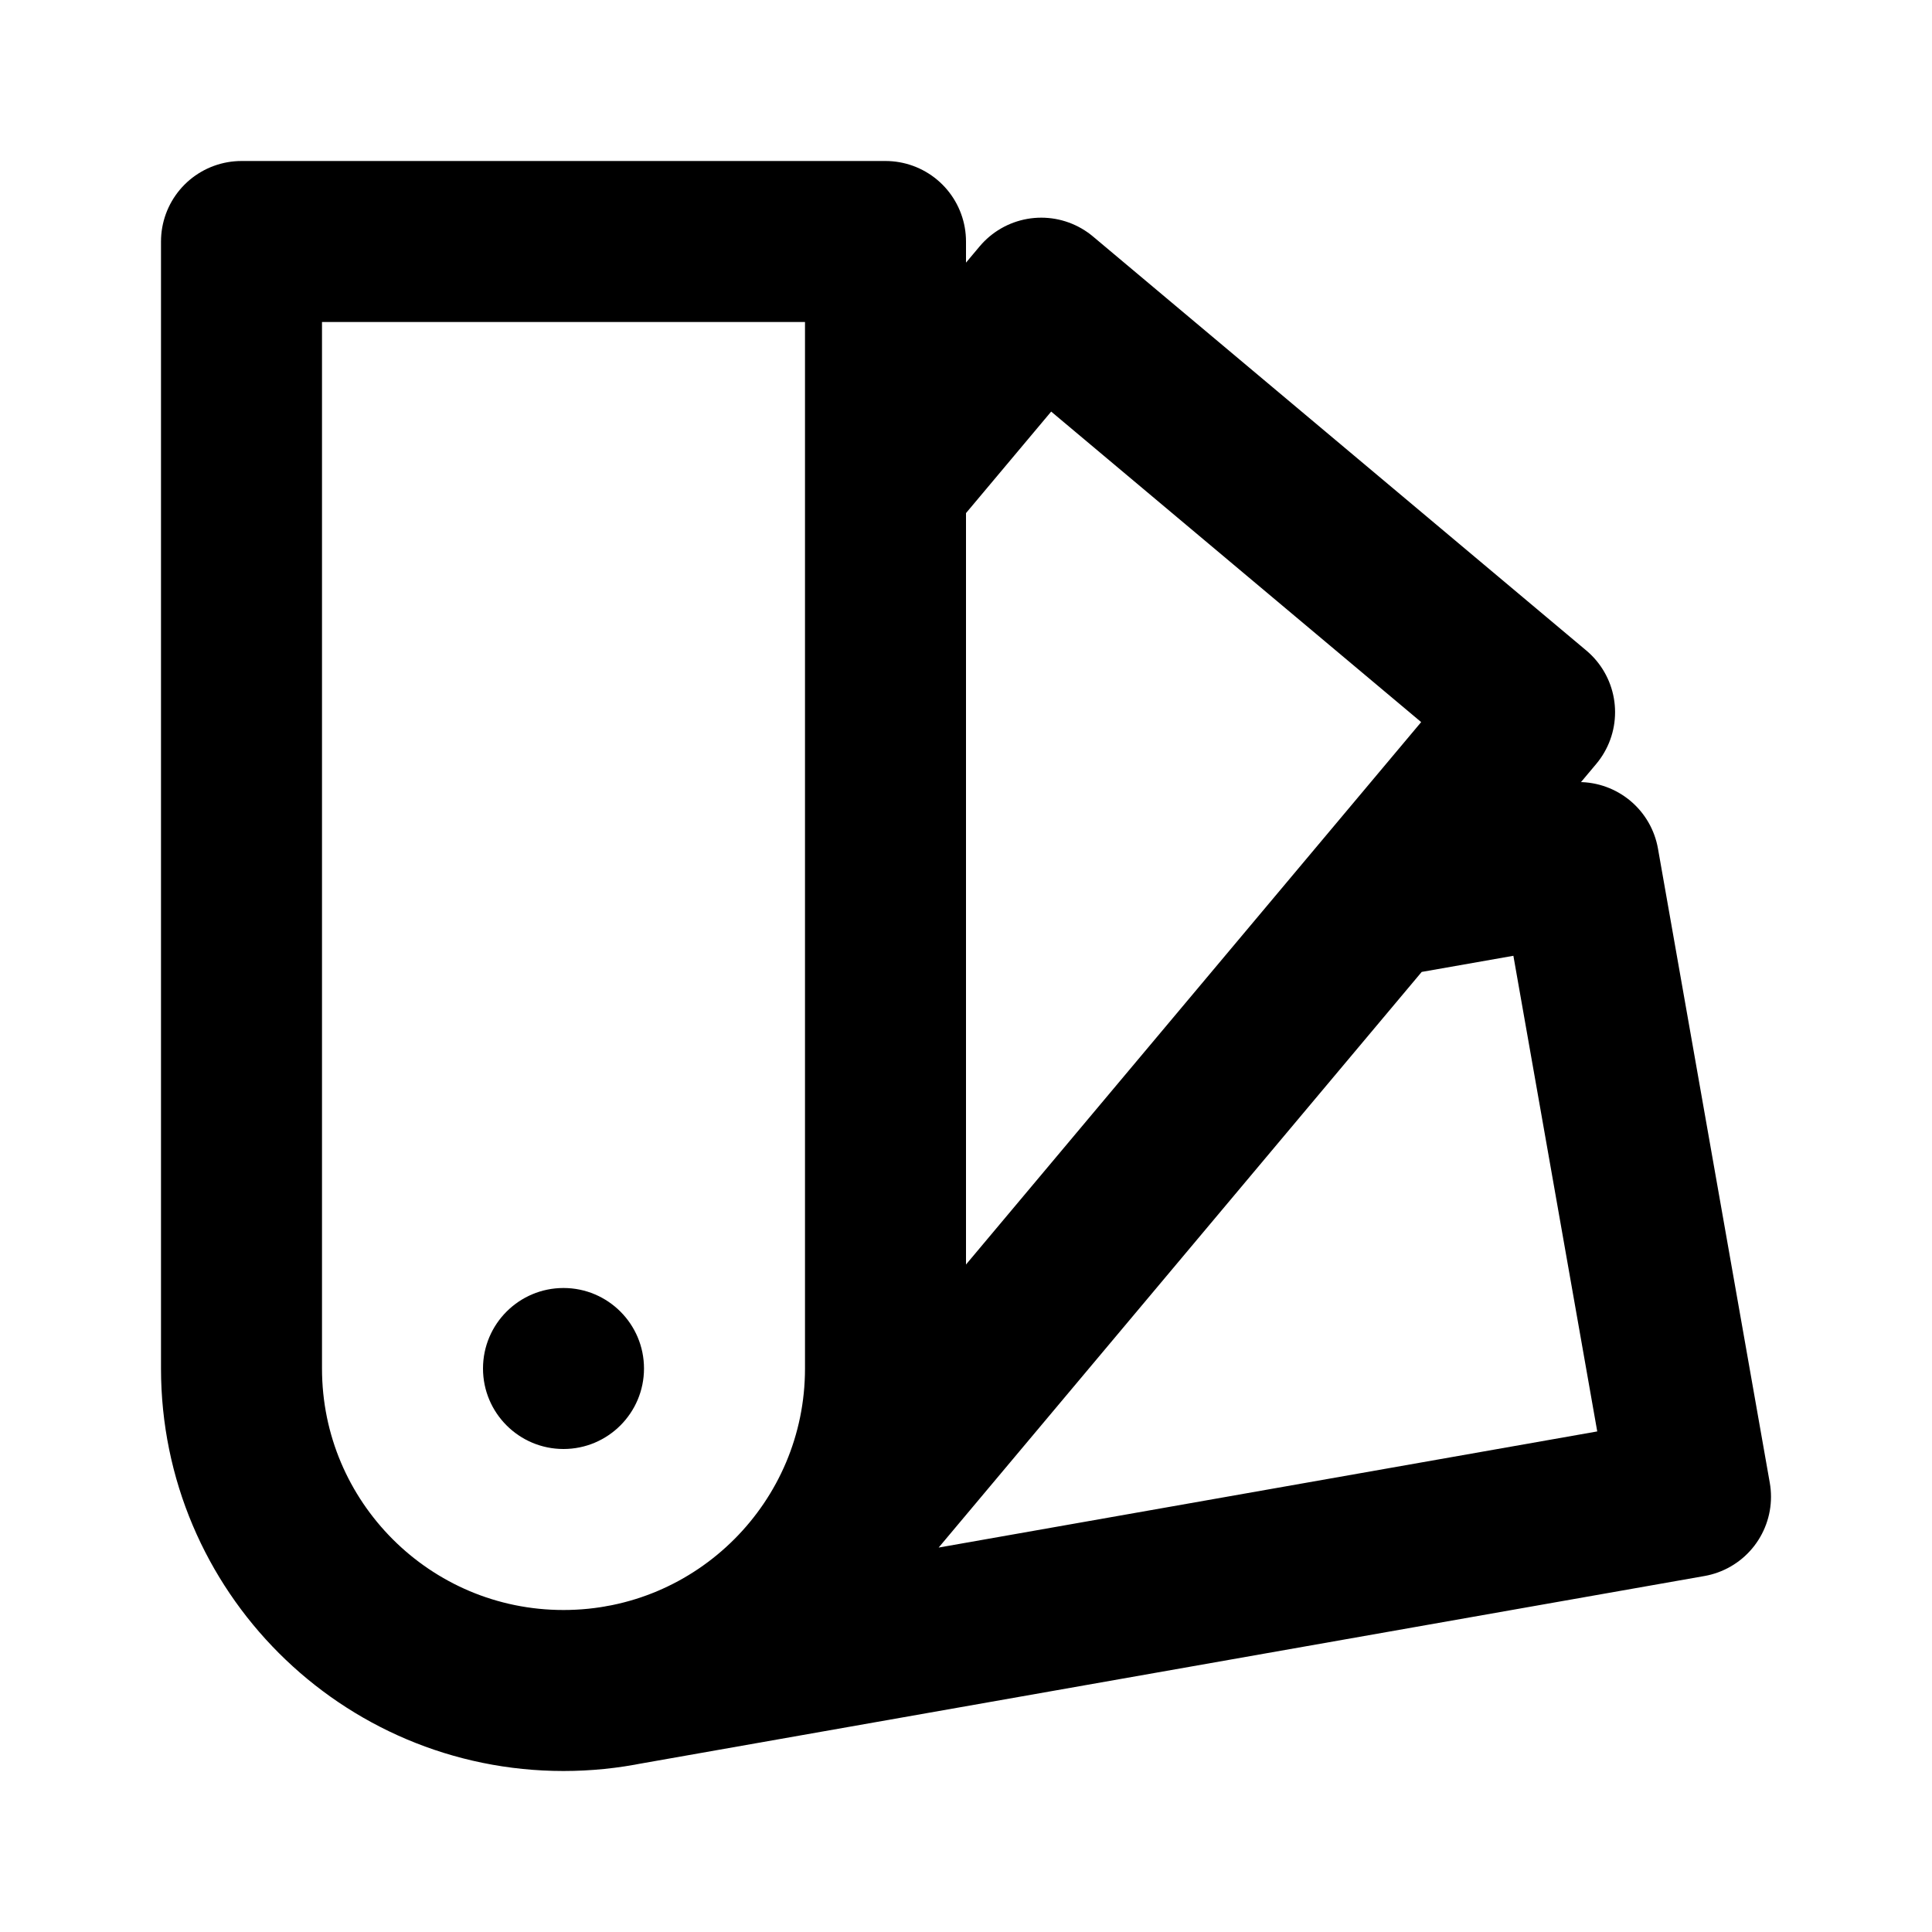
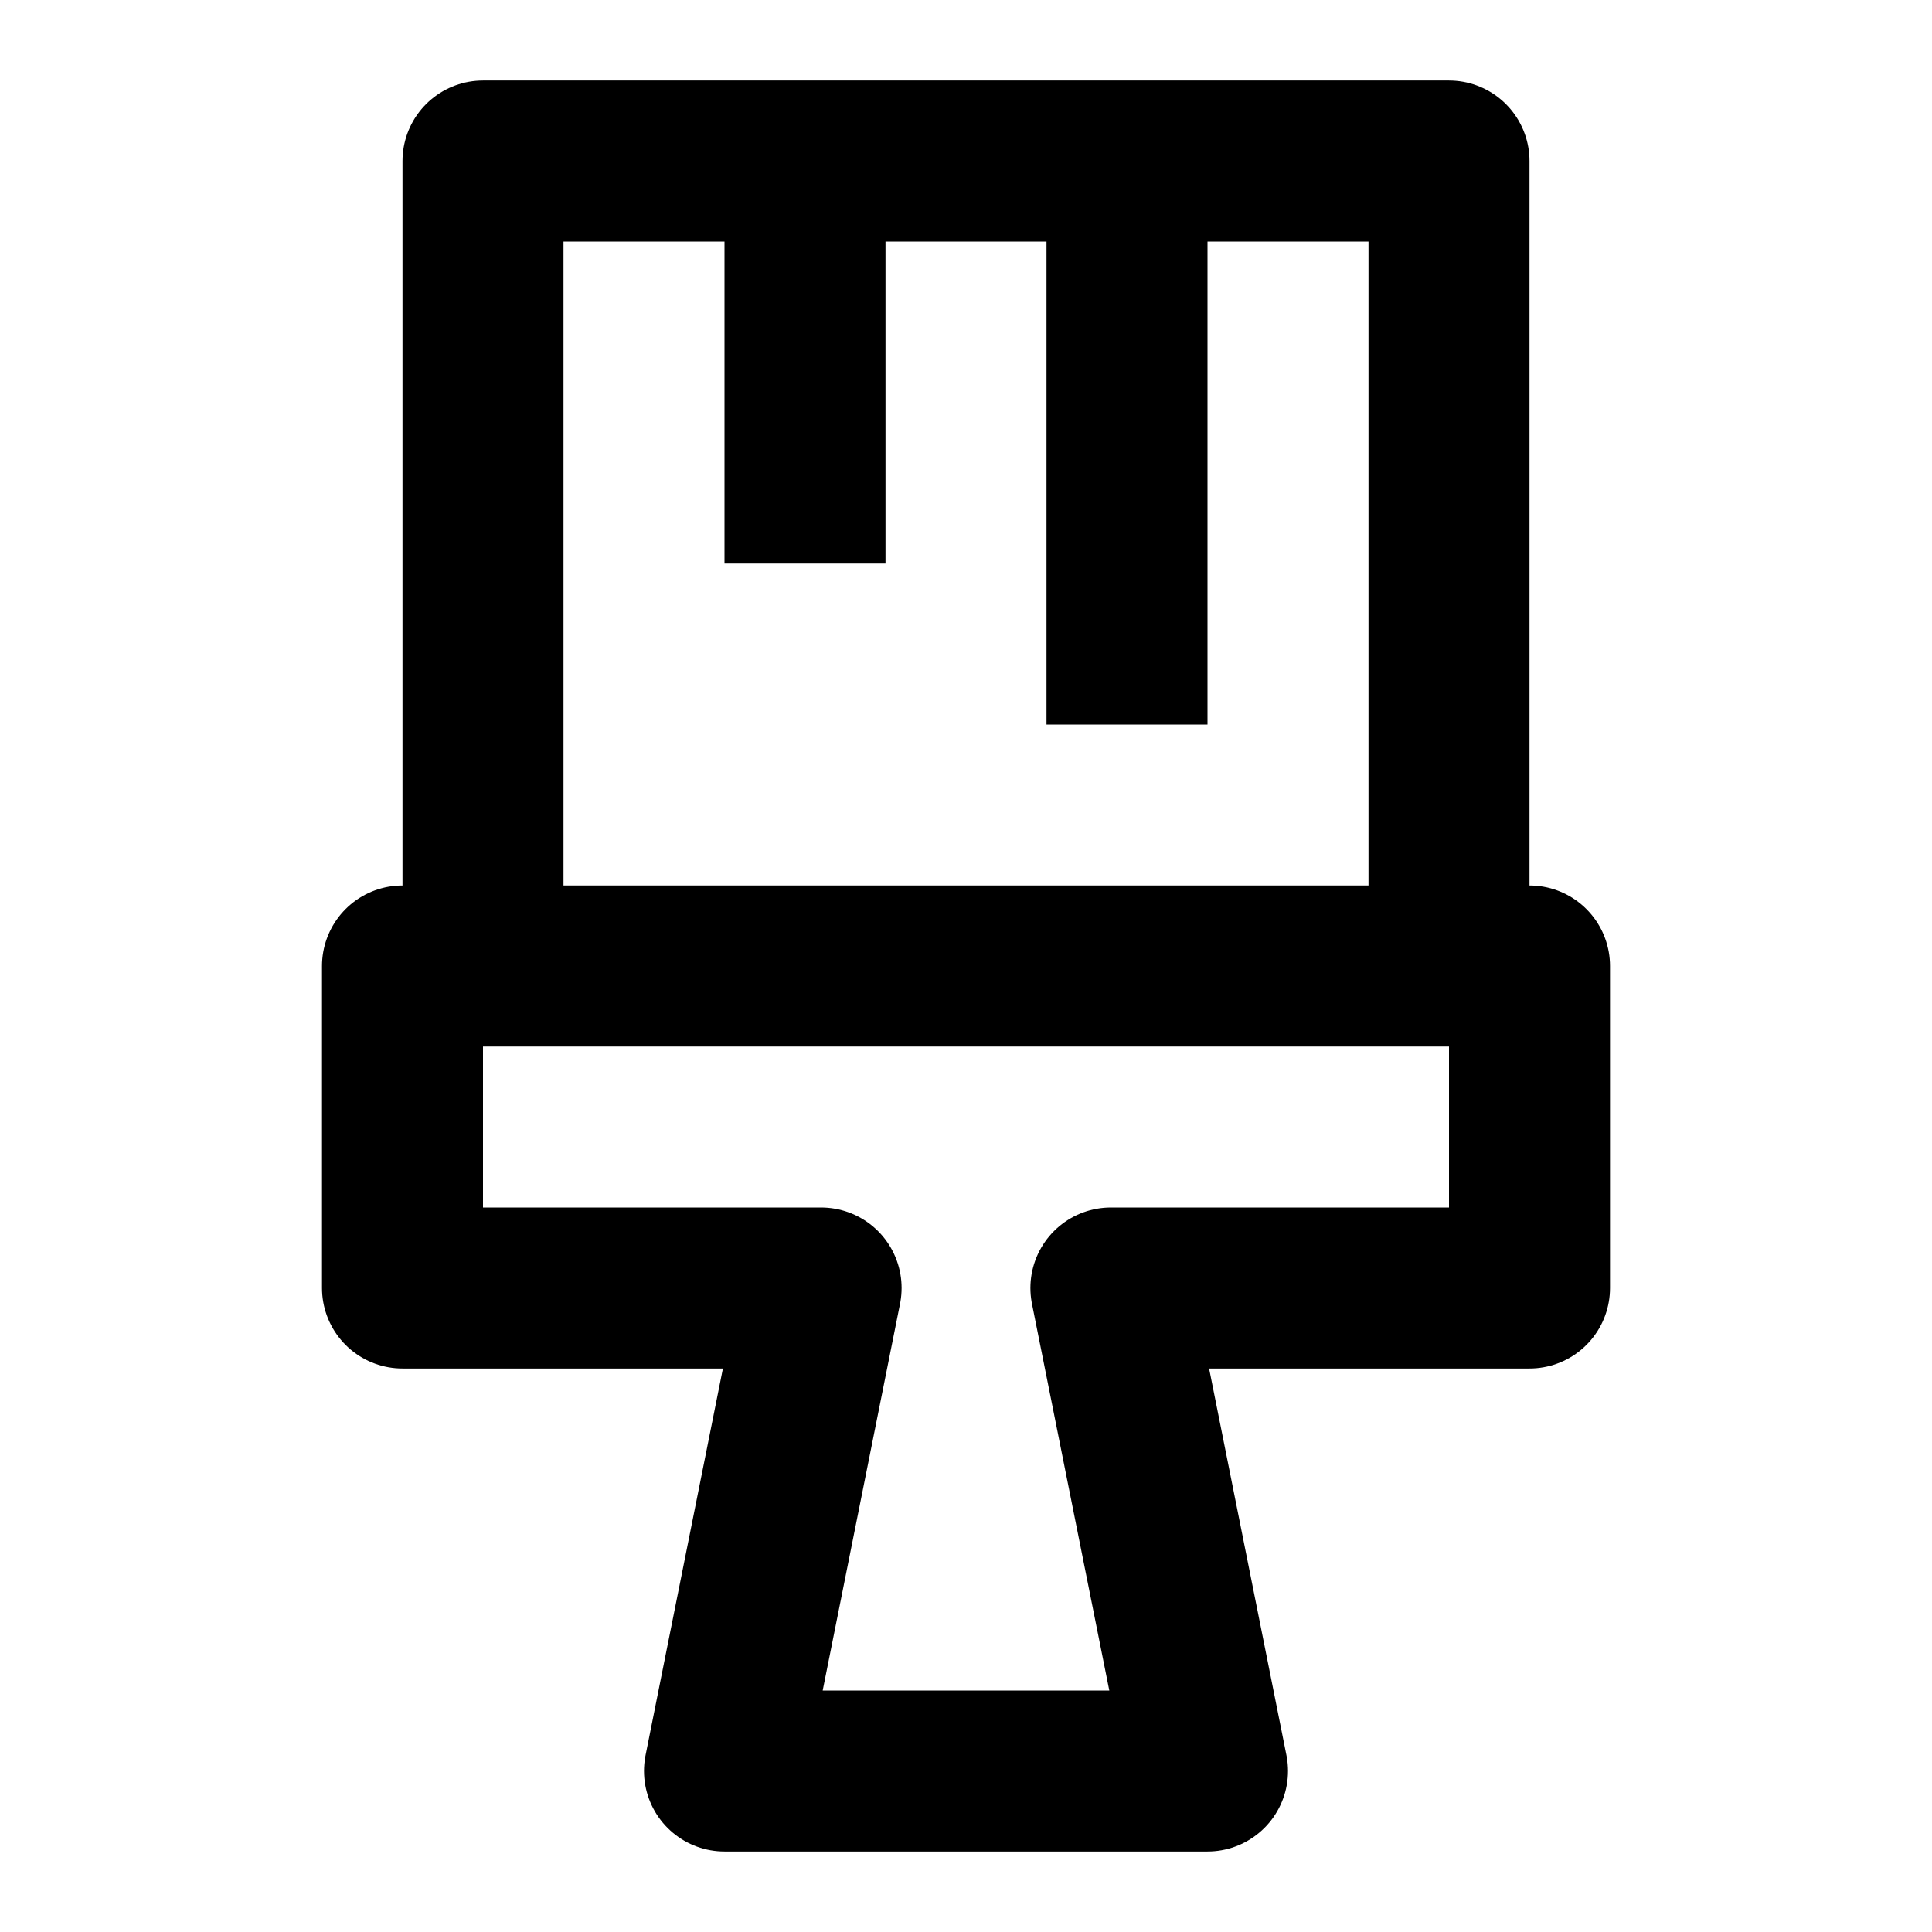
<svg xmlns="http://www.w3.org/2000/svg" class="mark" viewBox="0 0 24 24" fill="none" stroke="currentColor" stroke-width="2" stroke-linecap="butt" stroke-linejoin="round" aria-hidden="true">
-   <path d="M3 17L3 3L11 3L11 17C11 19.209 9.209 21 7 21C4.791 21 3 19.209 3 17ZM10.064 19.571L19.063 8.847L12.935 3.704L11 6.01M7.695 20.939L21 18.593L19.611 10.715L17.128 11.152" />
-   <path d="M6 17C6 17.552 6.448 18 7 18C7.552 18 8 17.552 8 17C8 16.448 7.552 16 7 16C6.448 16 6 16.448 6 17Z" fill="currentColor" stroke="none" />
+   <path d="M12 2L18 2L18 12L19 12L19 16L13.8 16L15 22L9 22L9.5 19.5L10.2 16L5 16L5 12L6 12L6 2ZM6 12L18 12M10 2L10 7M14 2L14 9" fill="none" />
</svg>
